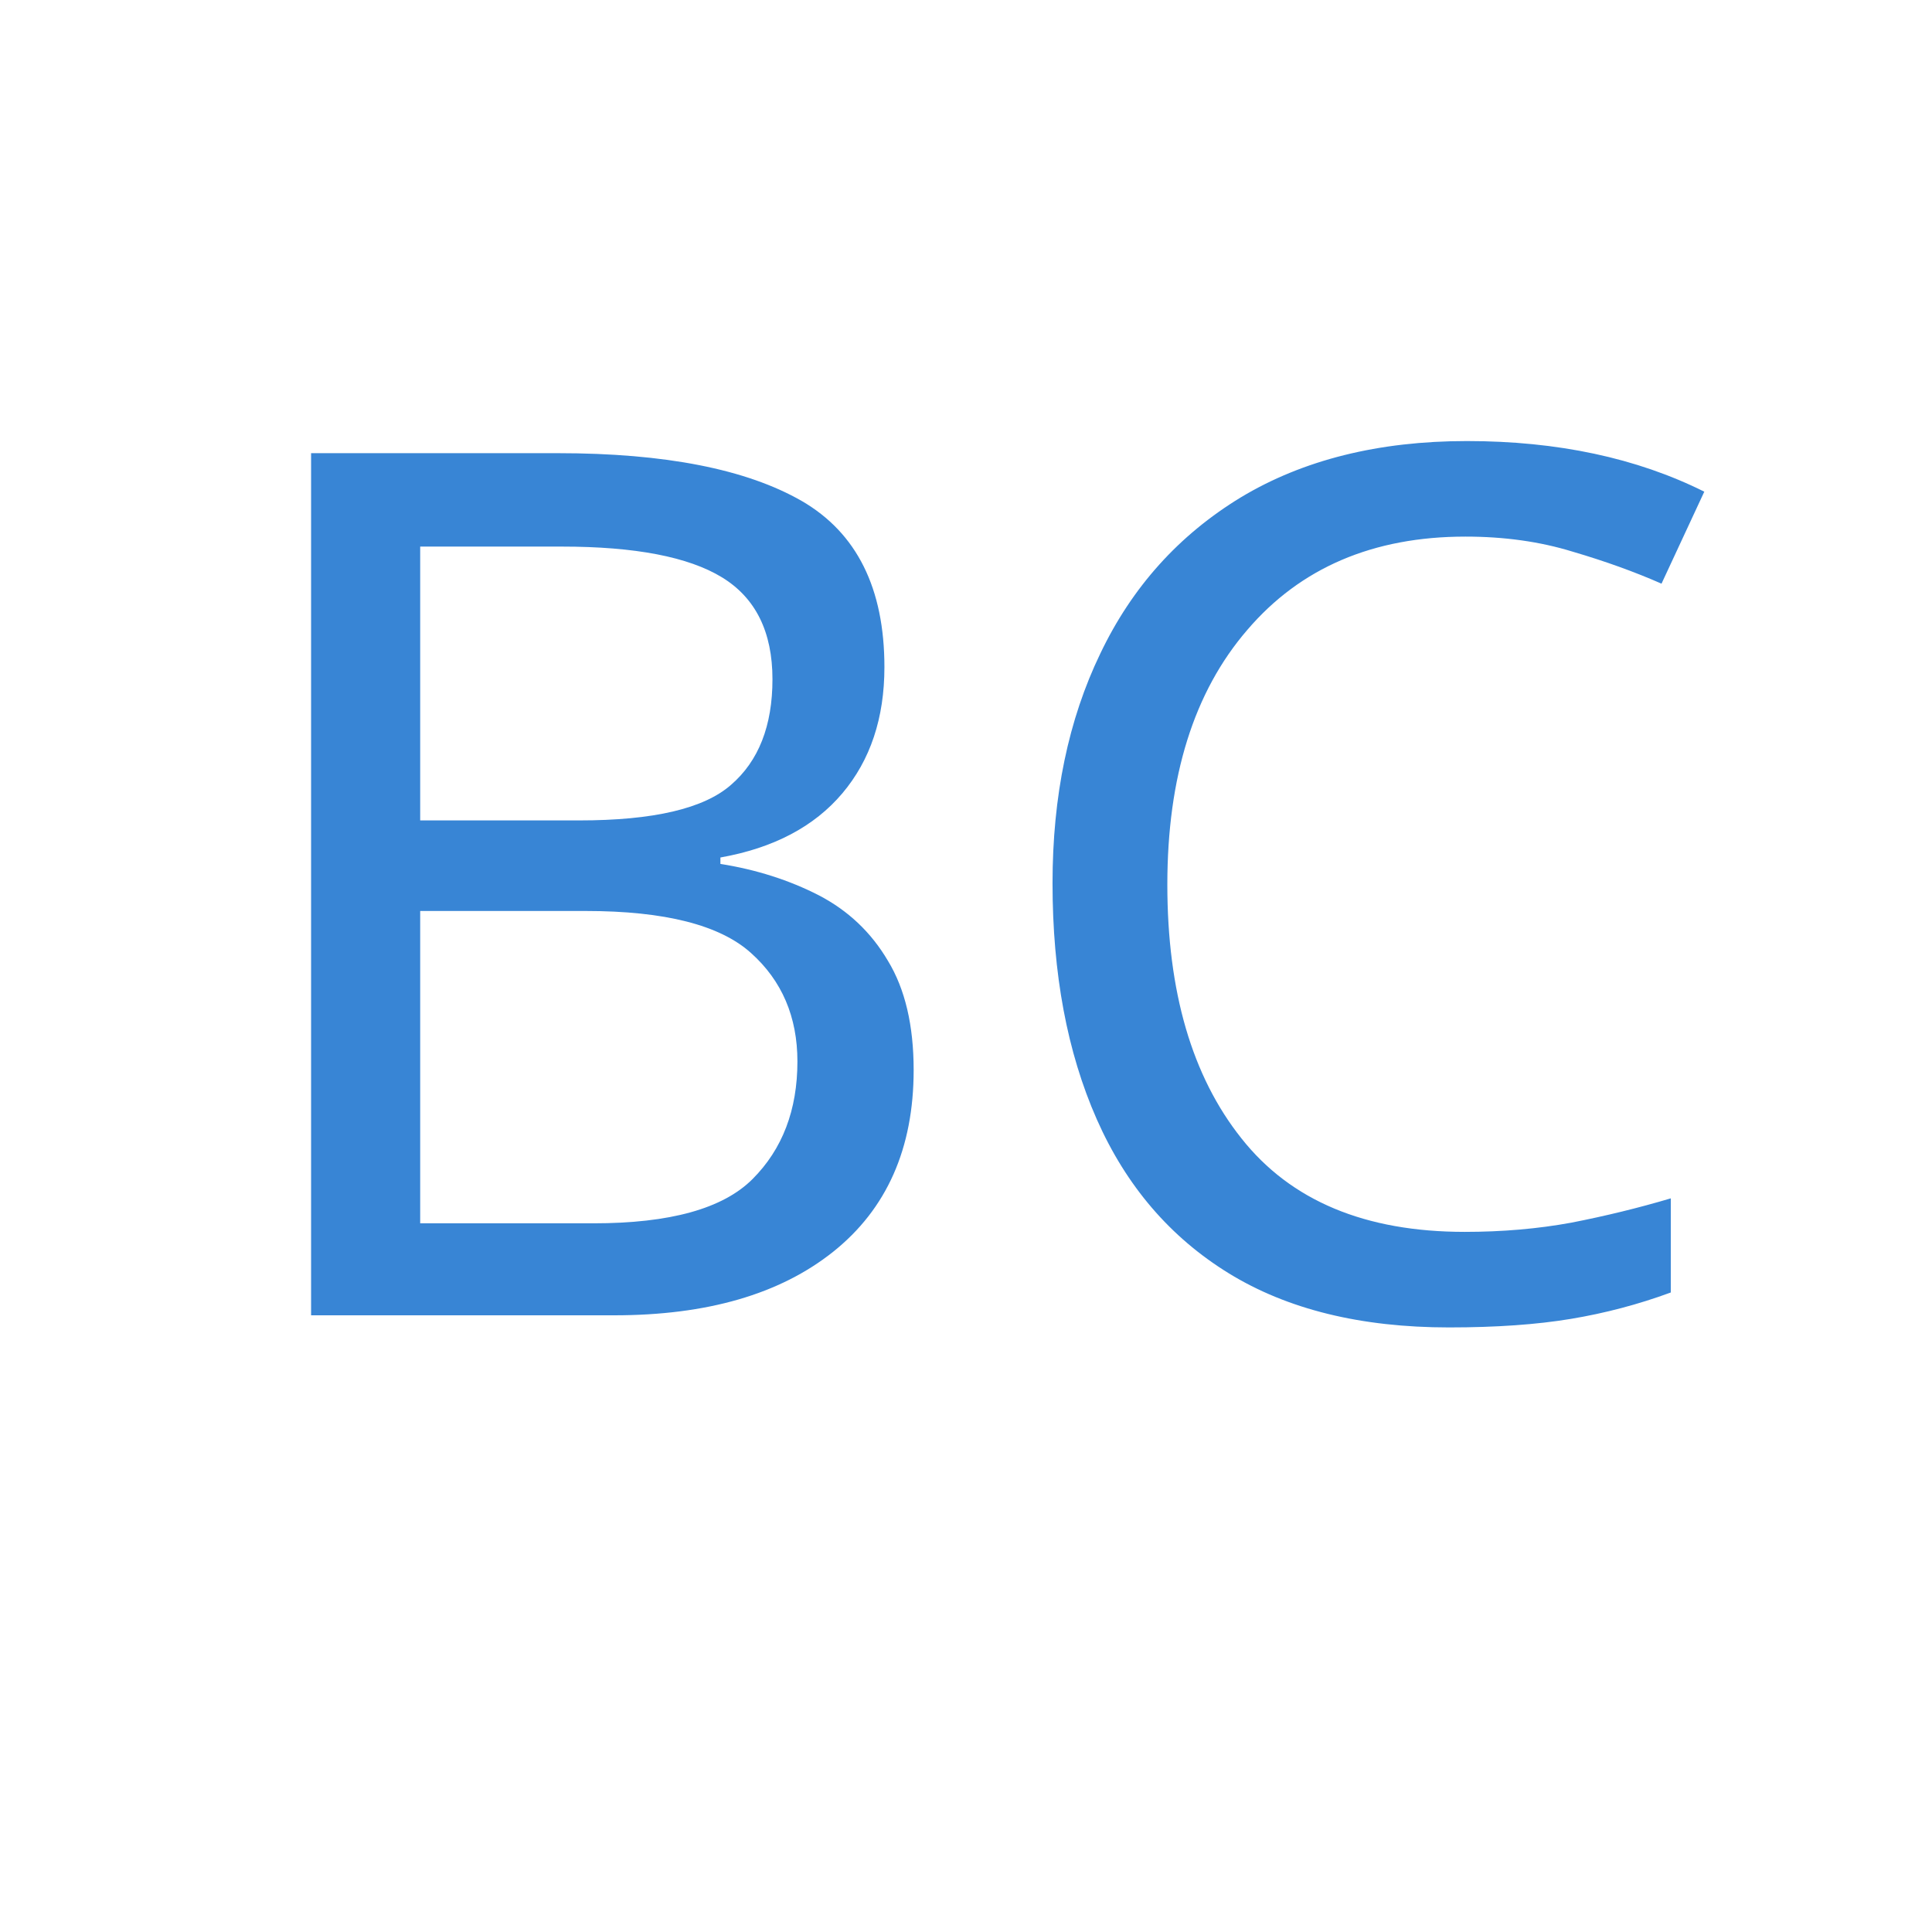
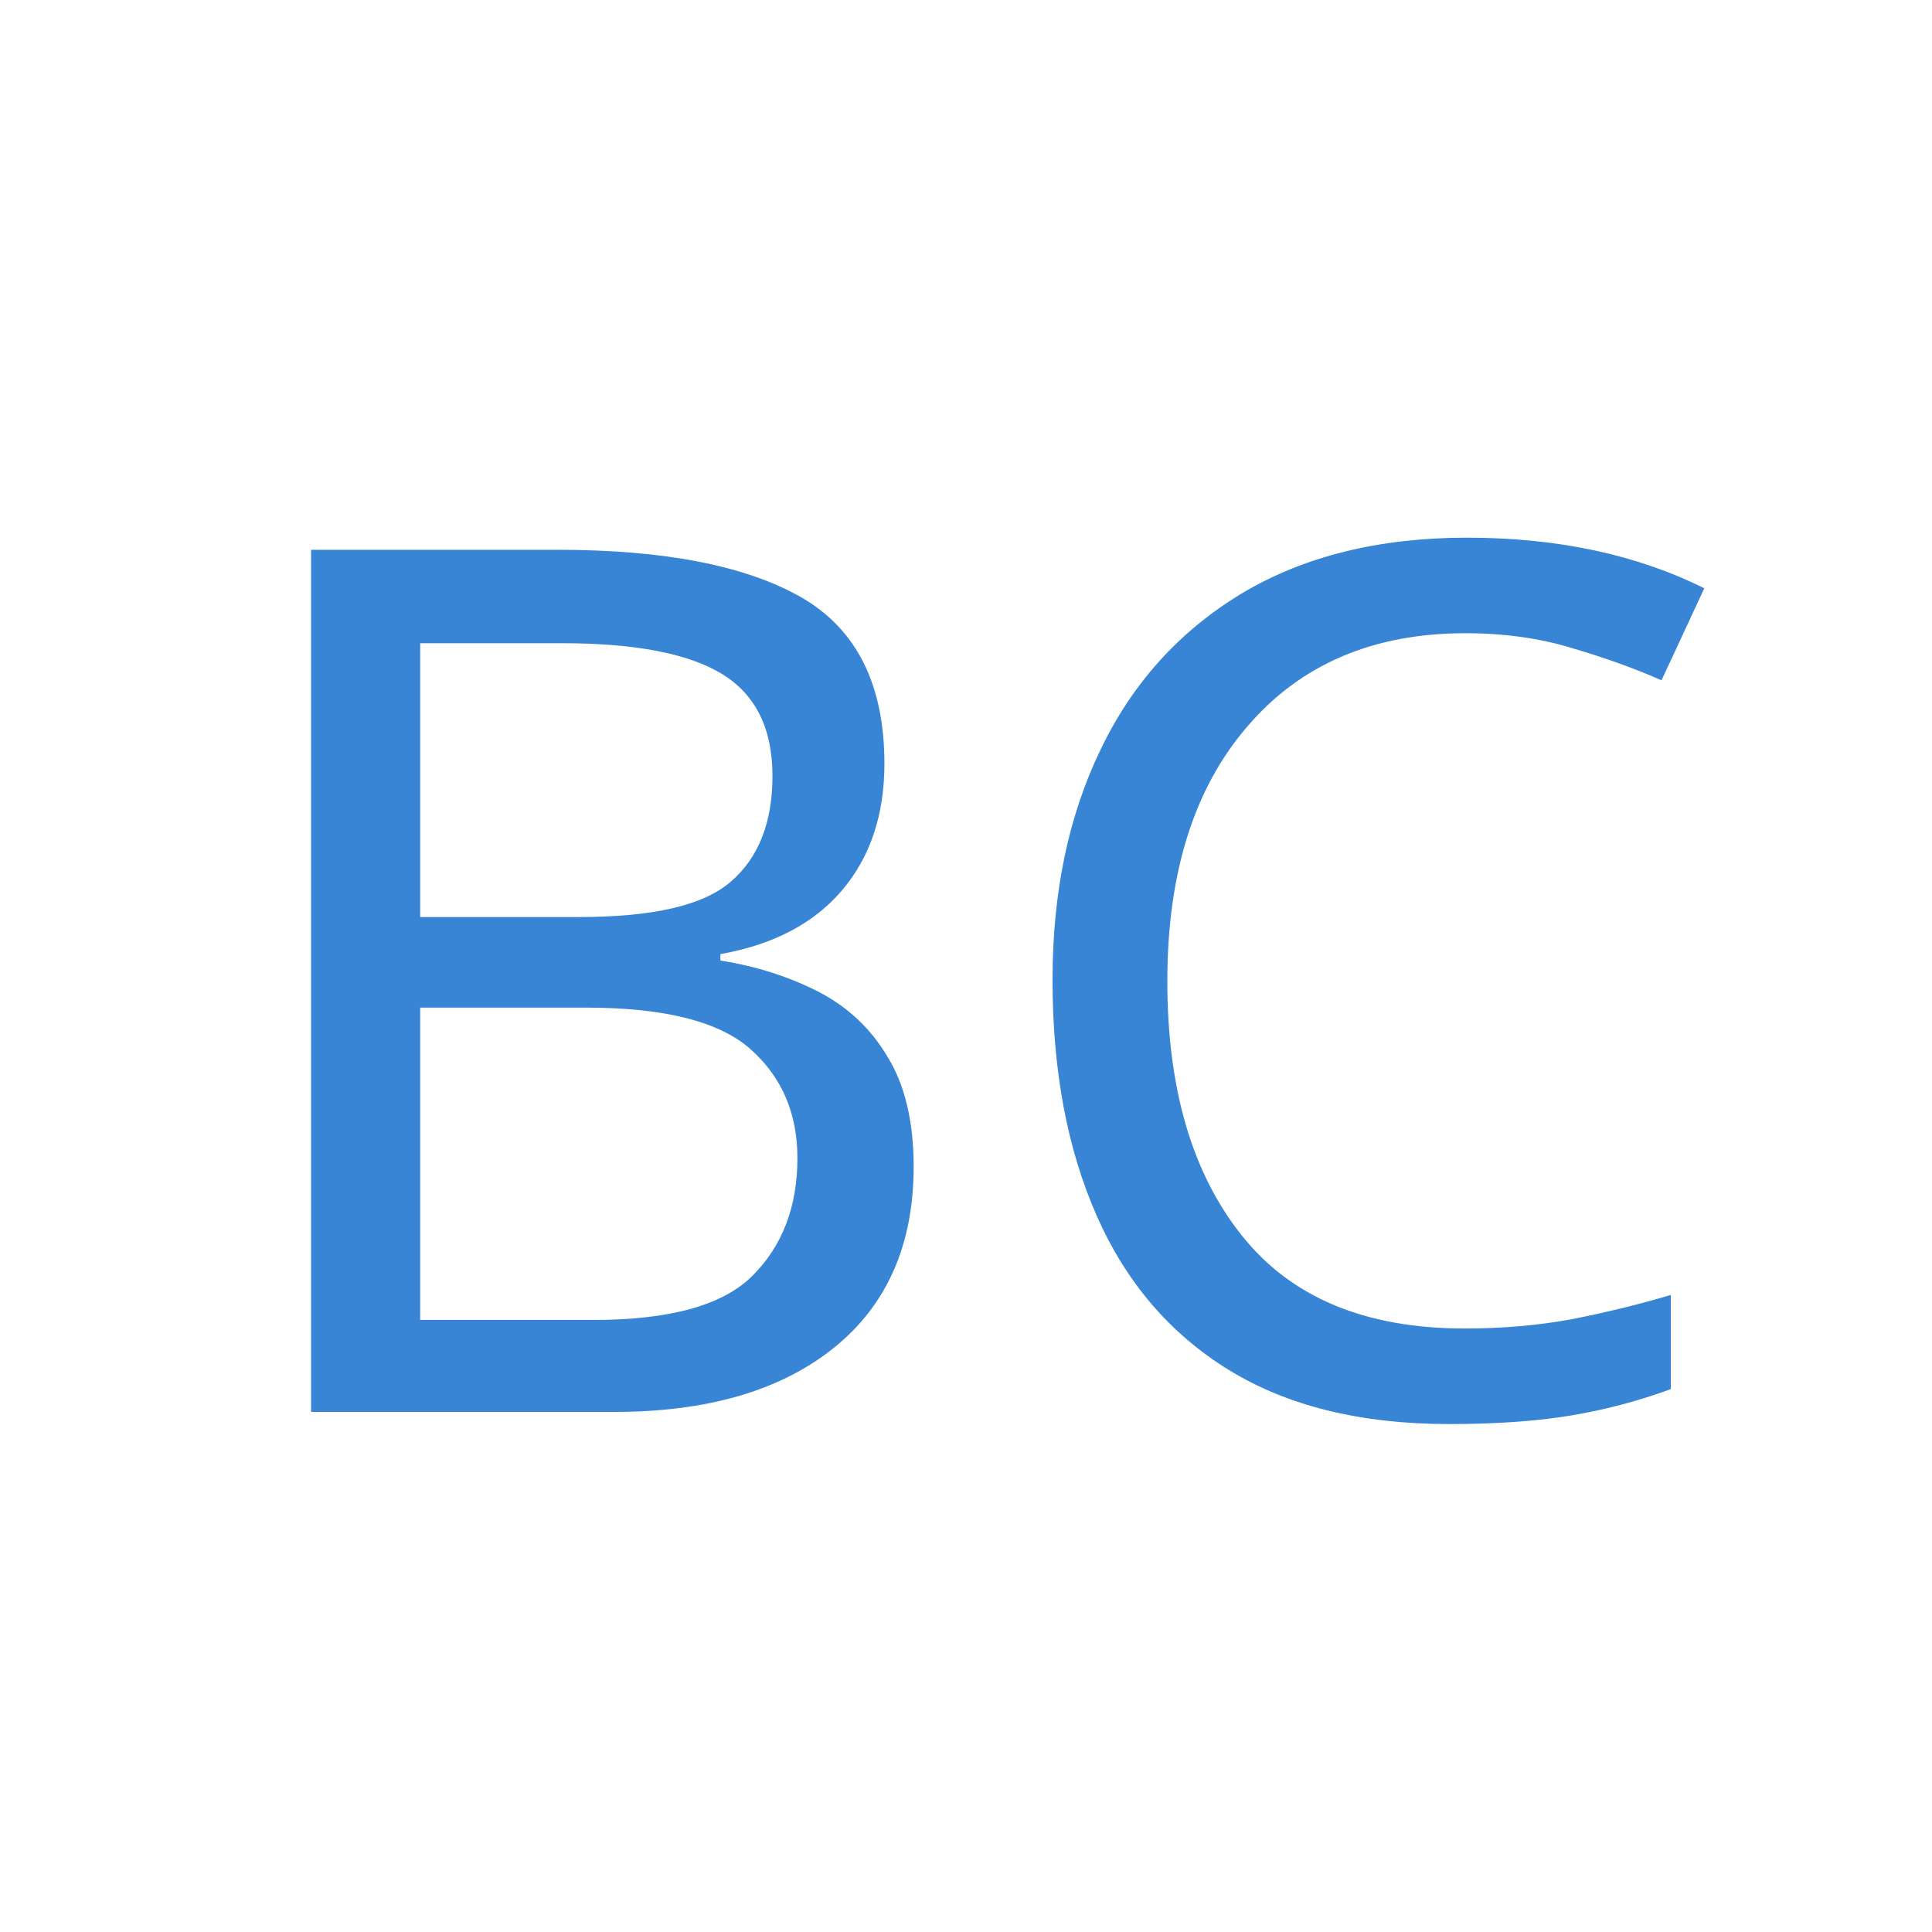
<svg xmlns="http://www.w3.org/2000/svg" width="160" height="160" viewBox="0 0 42.333 42.333" version="1.1" id="svg1">
  <defs id="defs1">
    <rect x="28.214" y="-21.786" width="229.643" height="72.857" id="rect2" />
  </defs>
-   <text xml:space="preserve" style="font-size:26.458px;line-height:1.25;font-family:sans-serif;stroke-width:0.265" x="4.252" y="28.821" id="text1">
-     <tspan id="tspan1" style="font-style:normal;font-variant:normal;font-weight:normal;font-stretch:normal;font-size:26.458px;font-family:Rockwell;-inkscape-font-specification:Rockwell;fill:#3885d5;fill-opacity:1;stroke-width:0.265" x="4.252" y="28.821">BC</tspan>
+   <text xml:space="preserve" style="font-size:26.458px;line-height:1.25;font-family:sans-serif;stroke-width:0.265" x="4.252" y="30.937" id="text1">
+     <tspan id="tspan1" style="font-style:normal;font-variant:normal;font-weight:normal;font-stretch:normal;font-size:26.458px;font-family:Rockwell;-inkscape-font-specification:Rockwell;fill:#3885d5;fill-opacity:1;stroke-width:0.265" x="4.252" y="30.937">BC</tspan>
  </text>
-   <text xml:space="preserve" transform="scale(0.2645833)" id="text2" style="line-height:1.25;font-family:sans-serif;font-size:64px;text-orientation:auto;white-space:pre;shape-inside:url(#rect2)" />
+   <text xml:space="preserve" transform="scale(0.2645833)" id="text2" style="font-size:64px;line-height:1.25;font-family:sans-serif;white-space:pre;shape-inside:url(#rect2);display:inline" />
</svg>
